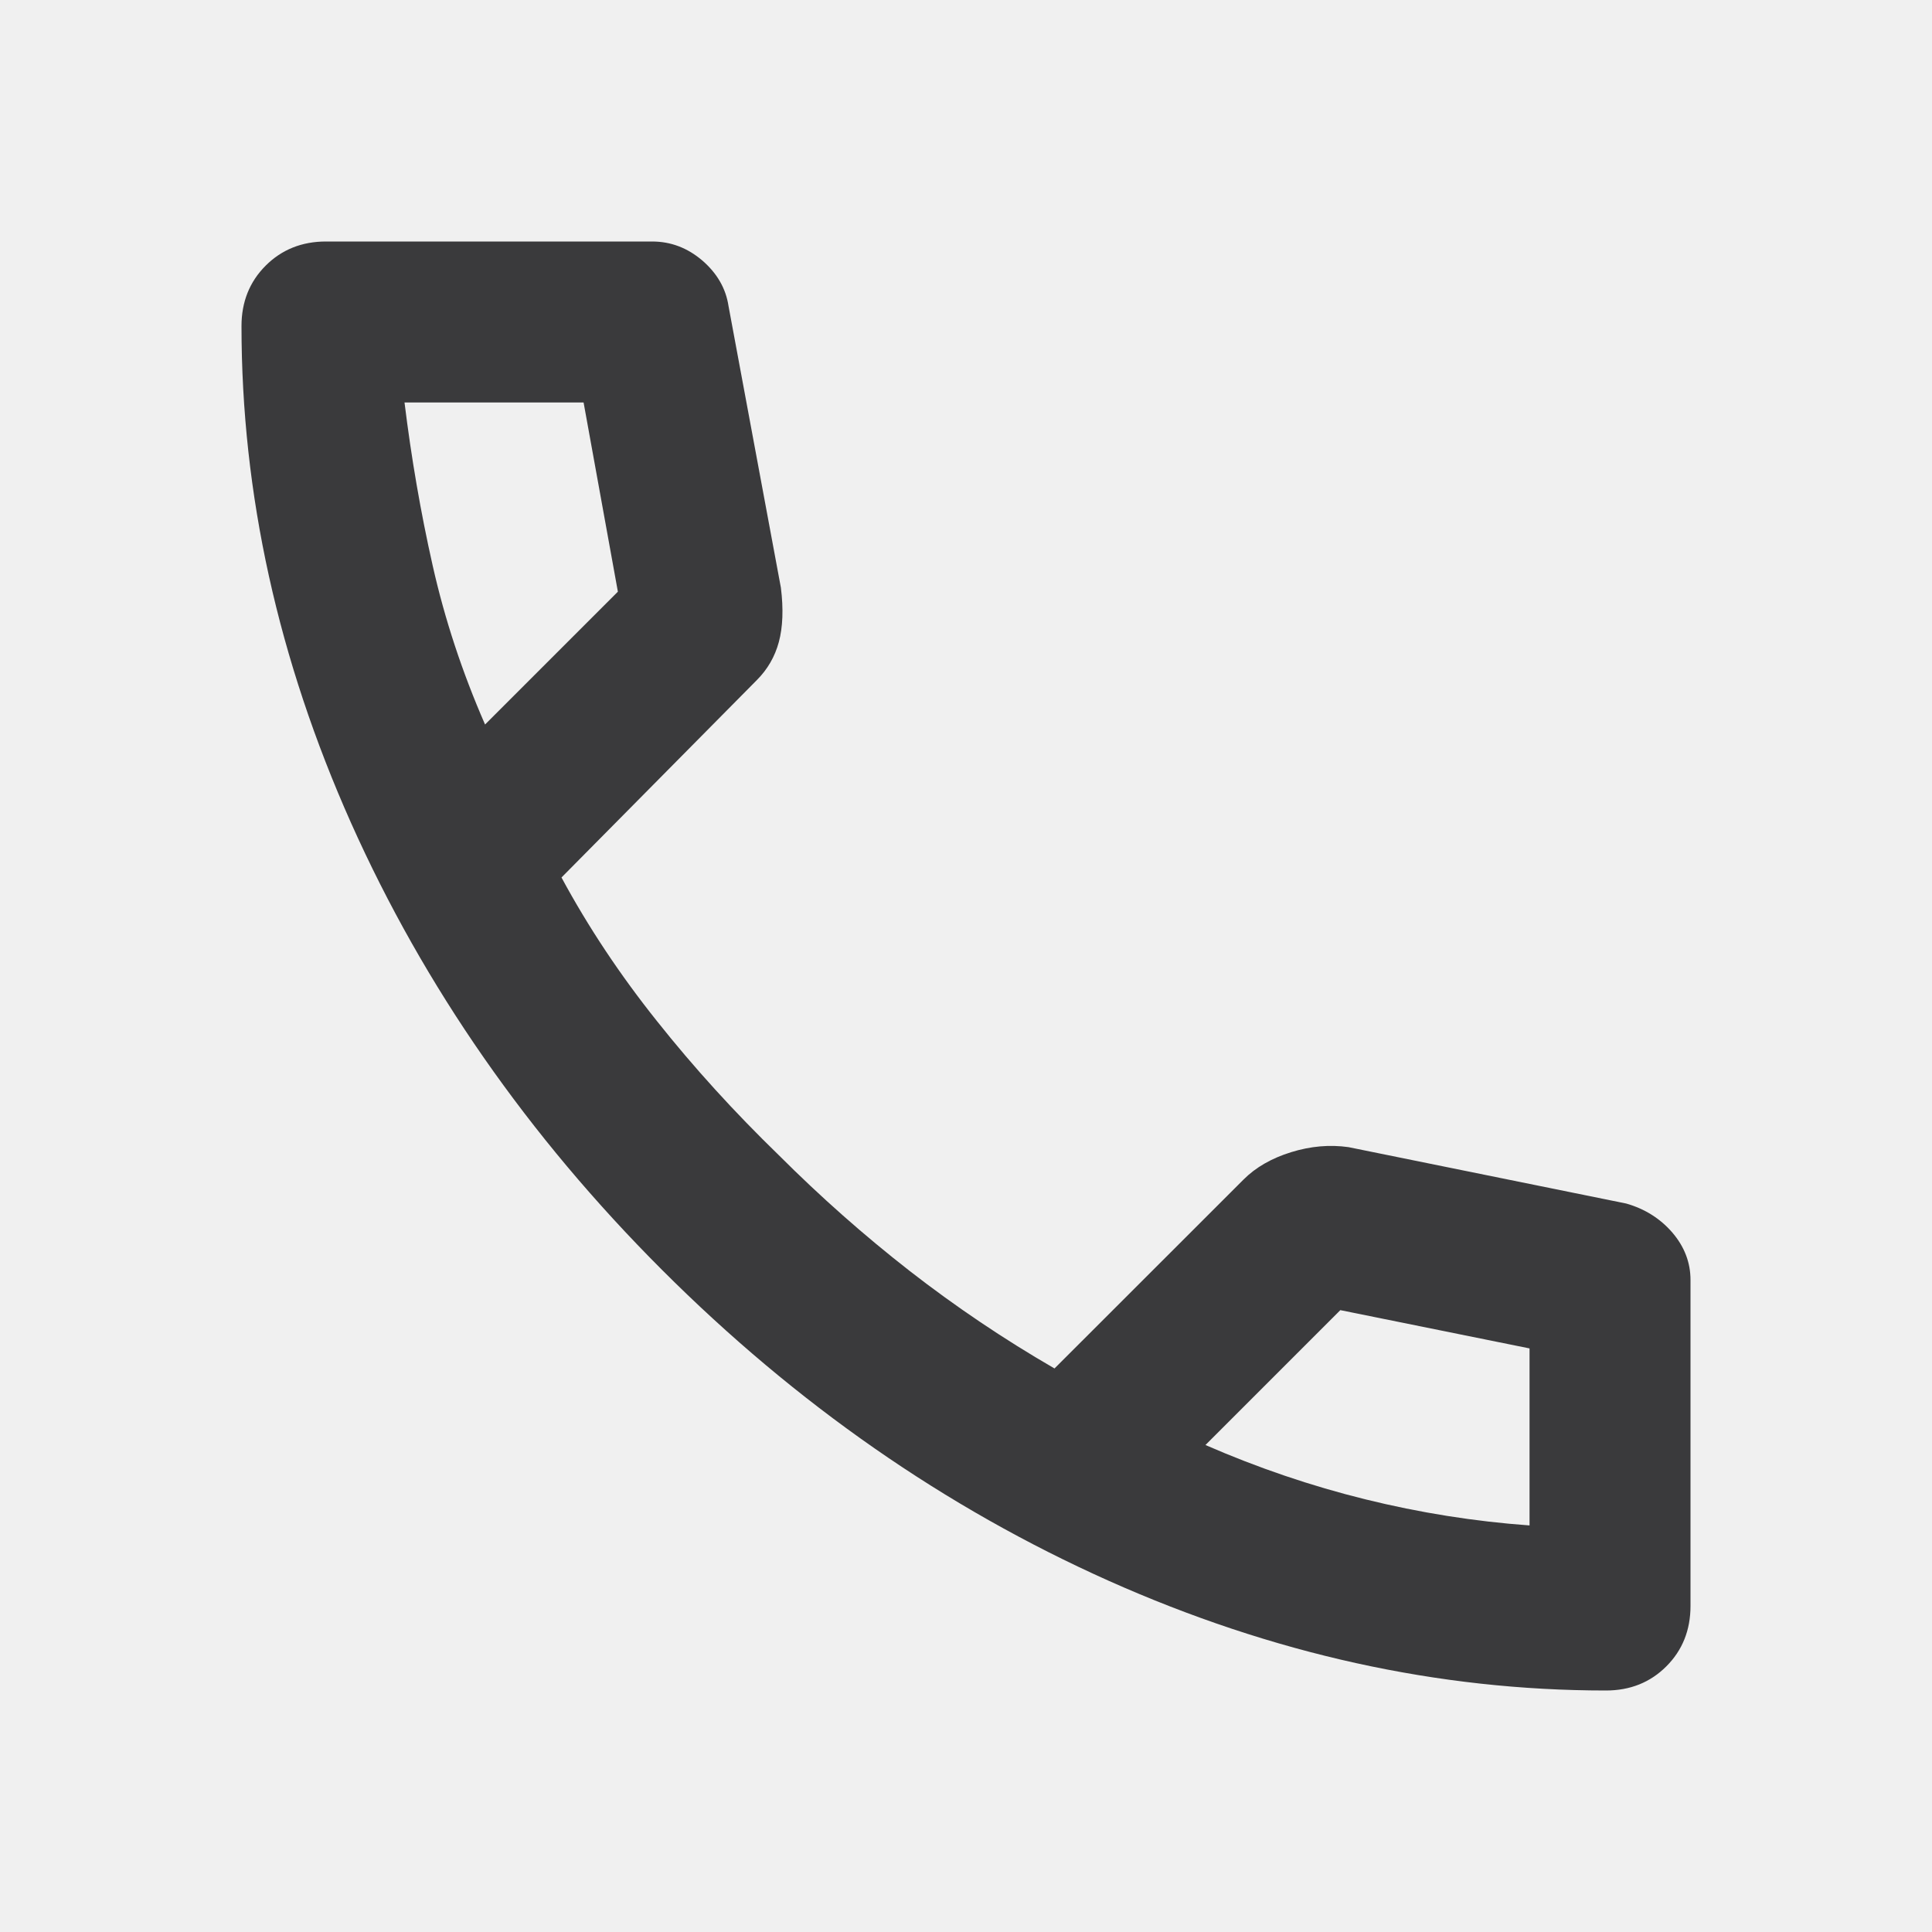
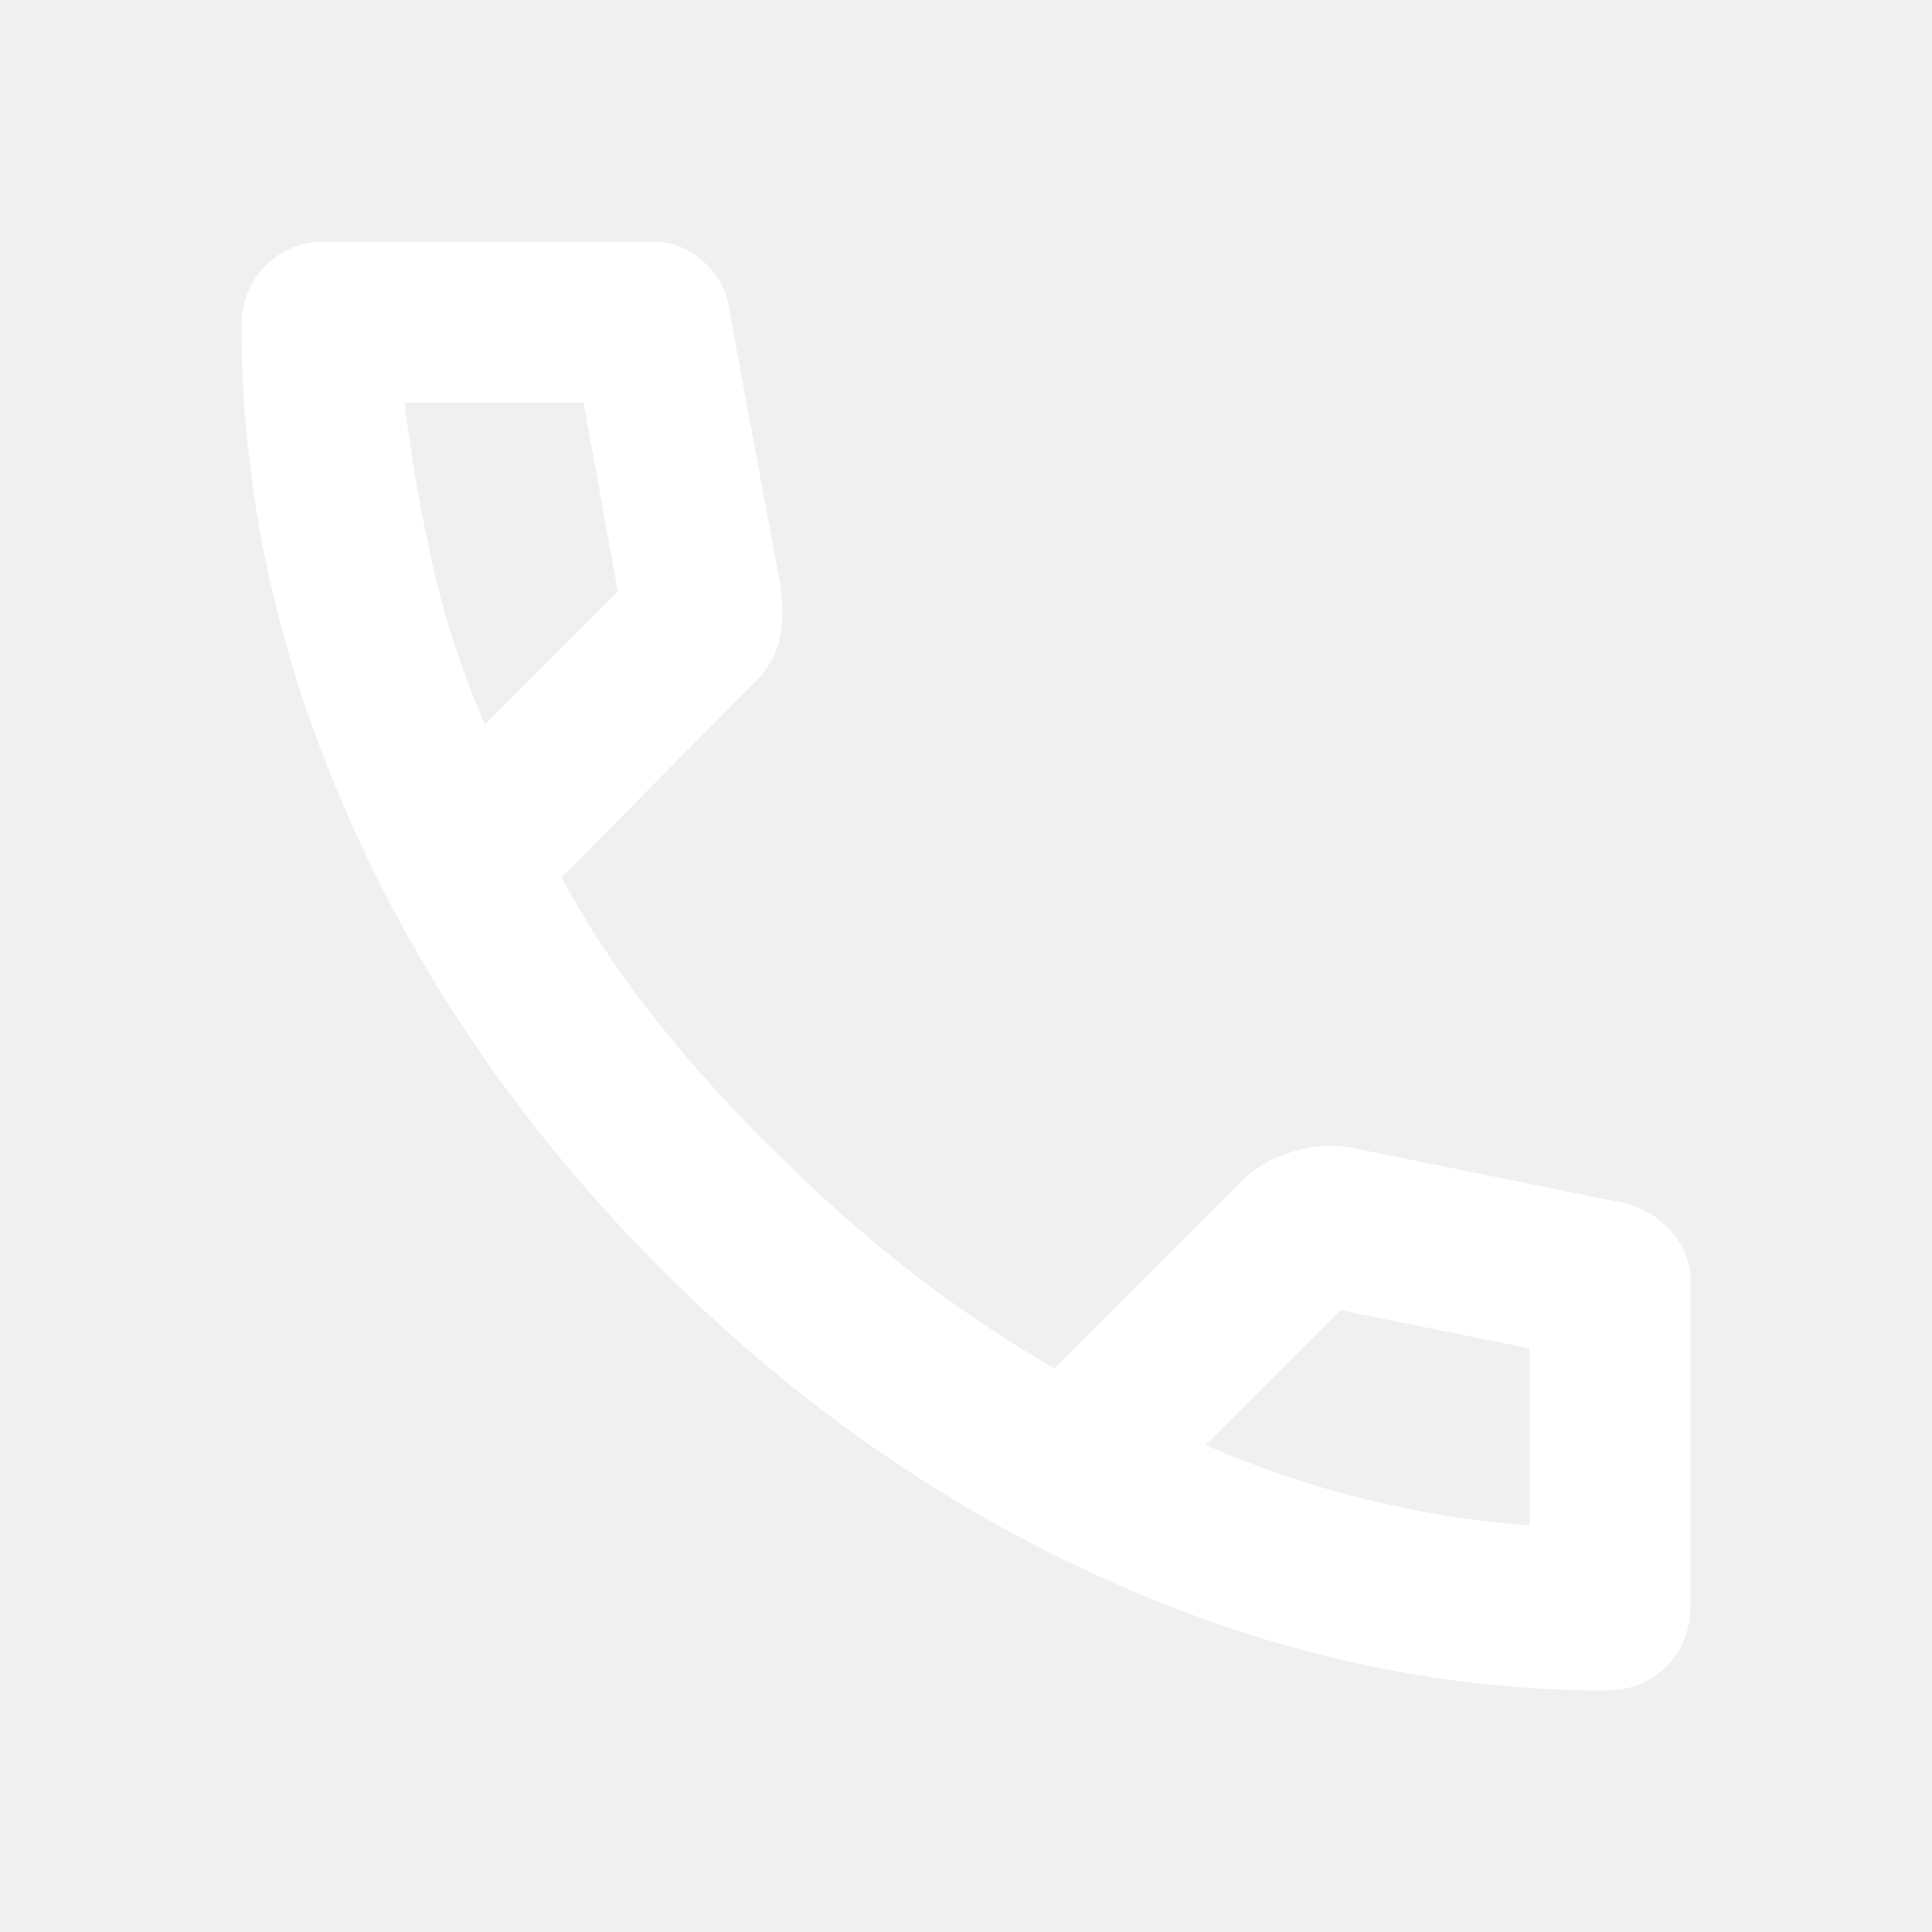
- <svg xmlns="http://www.w3.org/2000/svg" width="16" height="16" viewBox="0 0 16 16" fill="none">
-   <g id="call">
-     <mask id="mask0_931_3124" style="mask-type:alpha" maskUnits="userSpaceOnUse" x="0" y="0" width="16" height="16">
-       <rect id="Bounding box" width="16" height="16" fill="#D9D9D9" />
-     </mask>
-     <g mask="url(#mask0_931_3124)">
-       <path id="call_2" d="M13.3 14C11.911 14 10.539 13.697 9.183 13.092C7.828 12.486 6.594 11.628 5.483 10.517C4.372 9.406 3.514 8.172 2.908 6.817C2.303 5.461 2 4.089 2 2.7C2 2.5 2.067 2.333 2.2 2.2C2.333 2.067 2.5 2 2.7 2H5.4C5.556 2 5.694 2.053 5.817 2.158C5.939 2.264 6.011 2.389 6.033 2.533L6.467 4.867C6.489 5.044 6.483 5.194 6.45 5.317C6.417 5.439 6.356 5.544 6.267 5.633L4.65 7.267C4.872 7.678 5.136 8.075 5.442 8.458C5.747 8.842 6.083 9.211 6.45 9.567C6.794 9.911 7.156 10.231 7.533 10.525C7.911 10.819 8.311 11.089 8.733 11.333L10.3 9.767C10.4 9.667 10.531 9.592 10.692 9.542C10.853 9.492 11.011 9.478 11.167 9.5L13.467 9.967C13.622 10.011 13.75 10.092 13.85 10.208C13.95 10.325 14 10.456 14 10.6V13.3C14 13.5 13.933 13.667 13.8 13.8C13.667 13.933 13.5 14 13.3 14ZM4.017 6L5.117 4.9L4.833 3.333H3.35C3.406 3.789 3.483 4.239 3.583 4.683C3.683 5.128 3.828 5.567 4.017 6ZM9.983 11.967C10.417 12.156 10.858 12.306 11.308 12.417C11.758 12.528 12.211 12.6 12.667 12.633V11.167L11.1 10.85L9.983 11.967Z" fill="#3A3A3C" />
-     </g>
+ <svg xmlns="http://www.w3.org/2000/svg" width="200" height="200" viewBox="0 0 200 200" fill="none">
+   <mask id="mask0_1352_1543" style="mask-type:alpha" maskUnits="userSpaceOnUse" x="0" y="0" width="200" height="200">
+     <rect width="200" height="200" fill="#D9D9D9" />
+   </mask>
+   <g mask="url(#mask0_1352_1543)">
+     <path d="M166.25 175C148.889 175 131.736 171.215 114.792 163.646C97.847 156.076 82.431 145.347 68.542 131.458C54.653 117.569 43.924 102.153 36.354 85.208C28.785 68.264 25 51.111 25 33.75C25 31.25 25.833 29.167 27.5 27.5C29.167 25.833 31.25 25 33.75 25H67.5C69.444 25 71.181 25.66 72.708 26.979C74.236 28.299 75.139 29.861 75.417 31.667L80.833 60.833C81.111 63.056 81.042 64.931 80.625 66.458C80.208 67.986 79.444 69.306 78.333 70.417L58.125 90.833C60.903 95.972 64.201 100.937 68.021 105.729C71.84 110.521 76.042 115.139 80.625 119.583C84.931 123.889 89.444 127.882 94.167 131.562C98.889 135.243 103.889 138.611 109.167 141.667L128.75 122.083C130 120.833 131.632 119.896 133.646 119.271C135.66 118.646 137.639 118.472 139.583 118.75L168.333 124.583C170.278 125.139 171.875 126.146 173.125 127.604C174.375 129.062 175 130.694 175 132.5V166.25C175 168.75 174.167 170.833 172.5 172.5C170.833 174.167 168.75 175 166.25 175ZM50.208 75L63.958 61.25L60.417 41.667H41.875C42.569 47.361 43.542 52.986 44.792 58.542C46.042 64.097 47.847 69.583 50.208 75ZM124.792 149.583C130.208 151.944 135.729 153.819 141.354 155.208C146.979 156.597 152.639 157.5 158.333 157.917V139.583L138.75 135.625L124.792 149.583Z" fill="white" />
  </g>
</svg>
